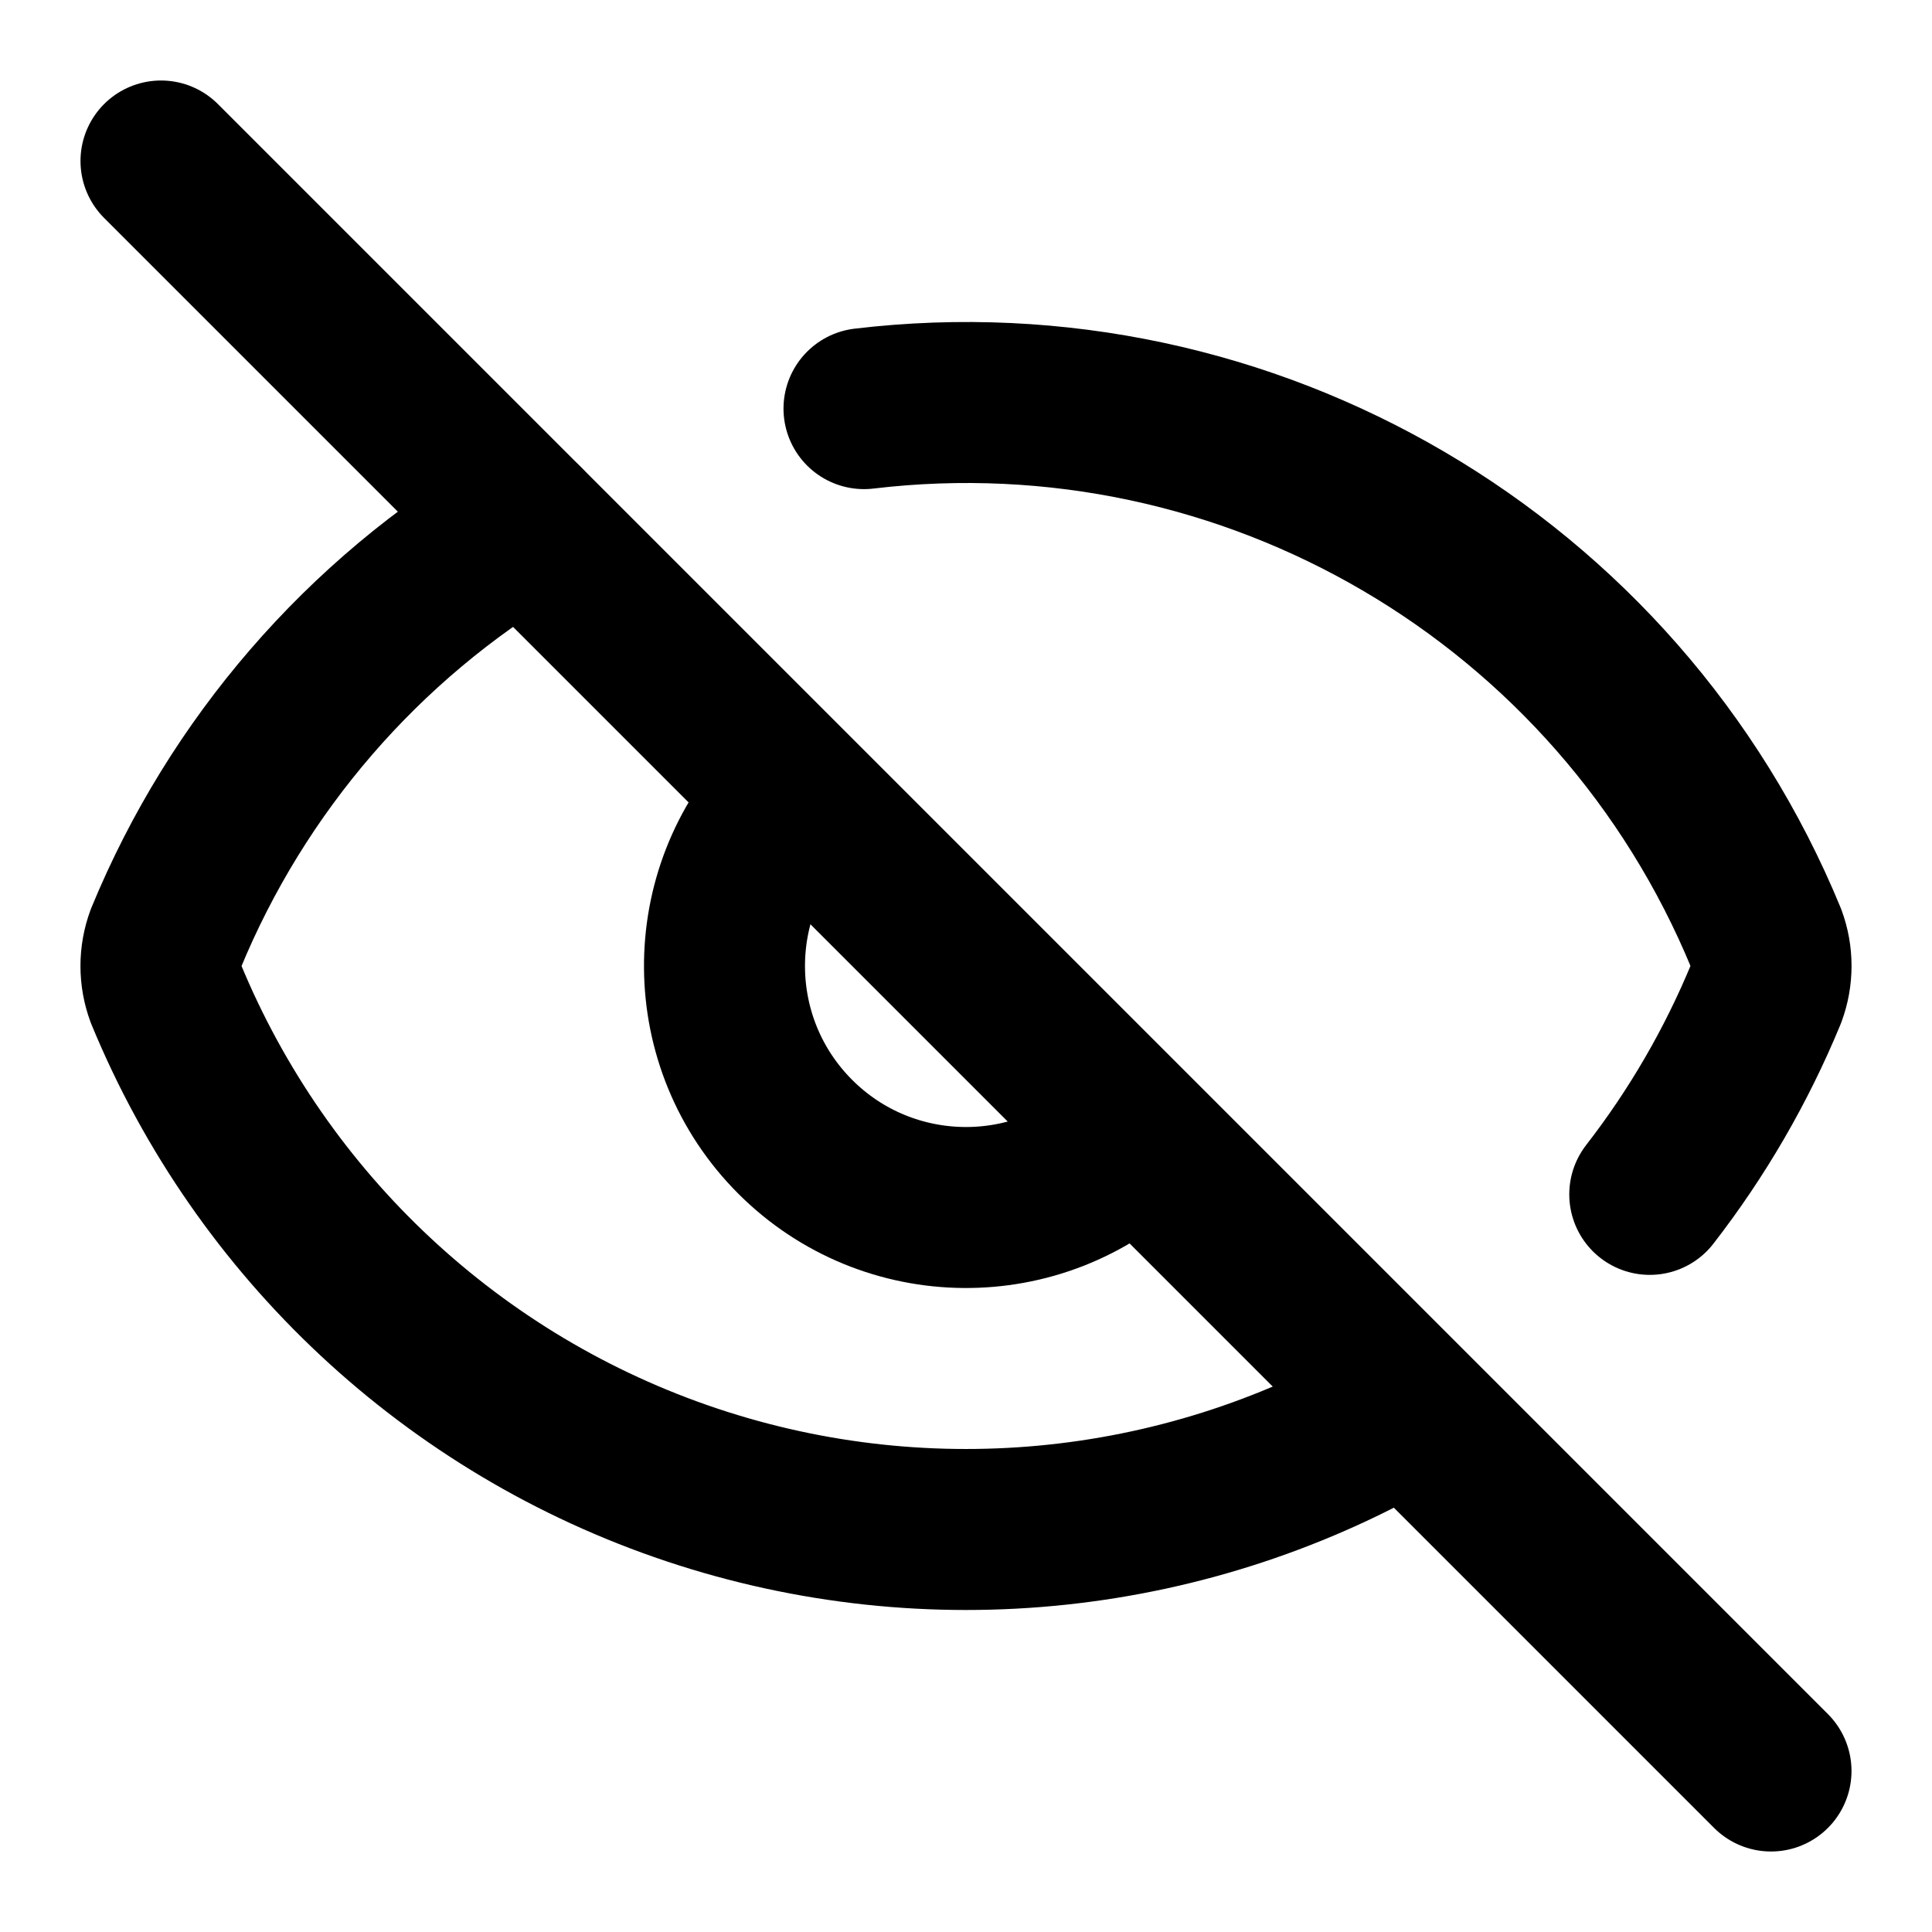
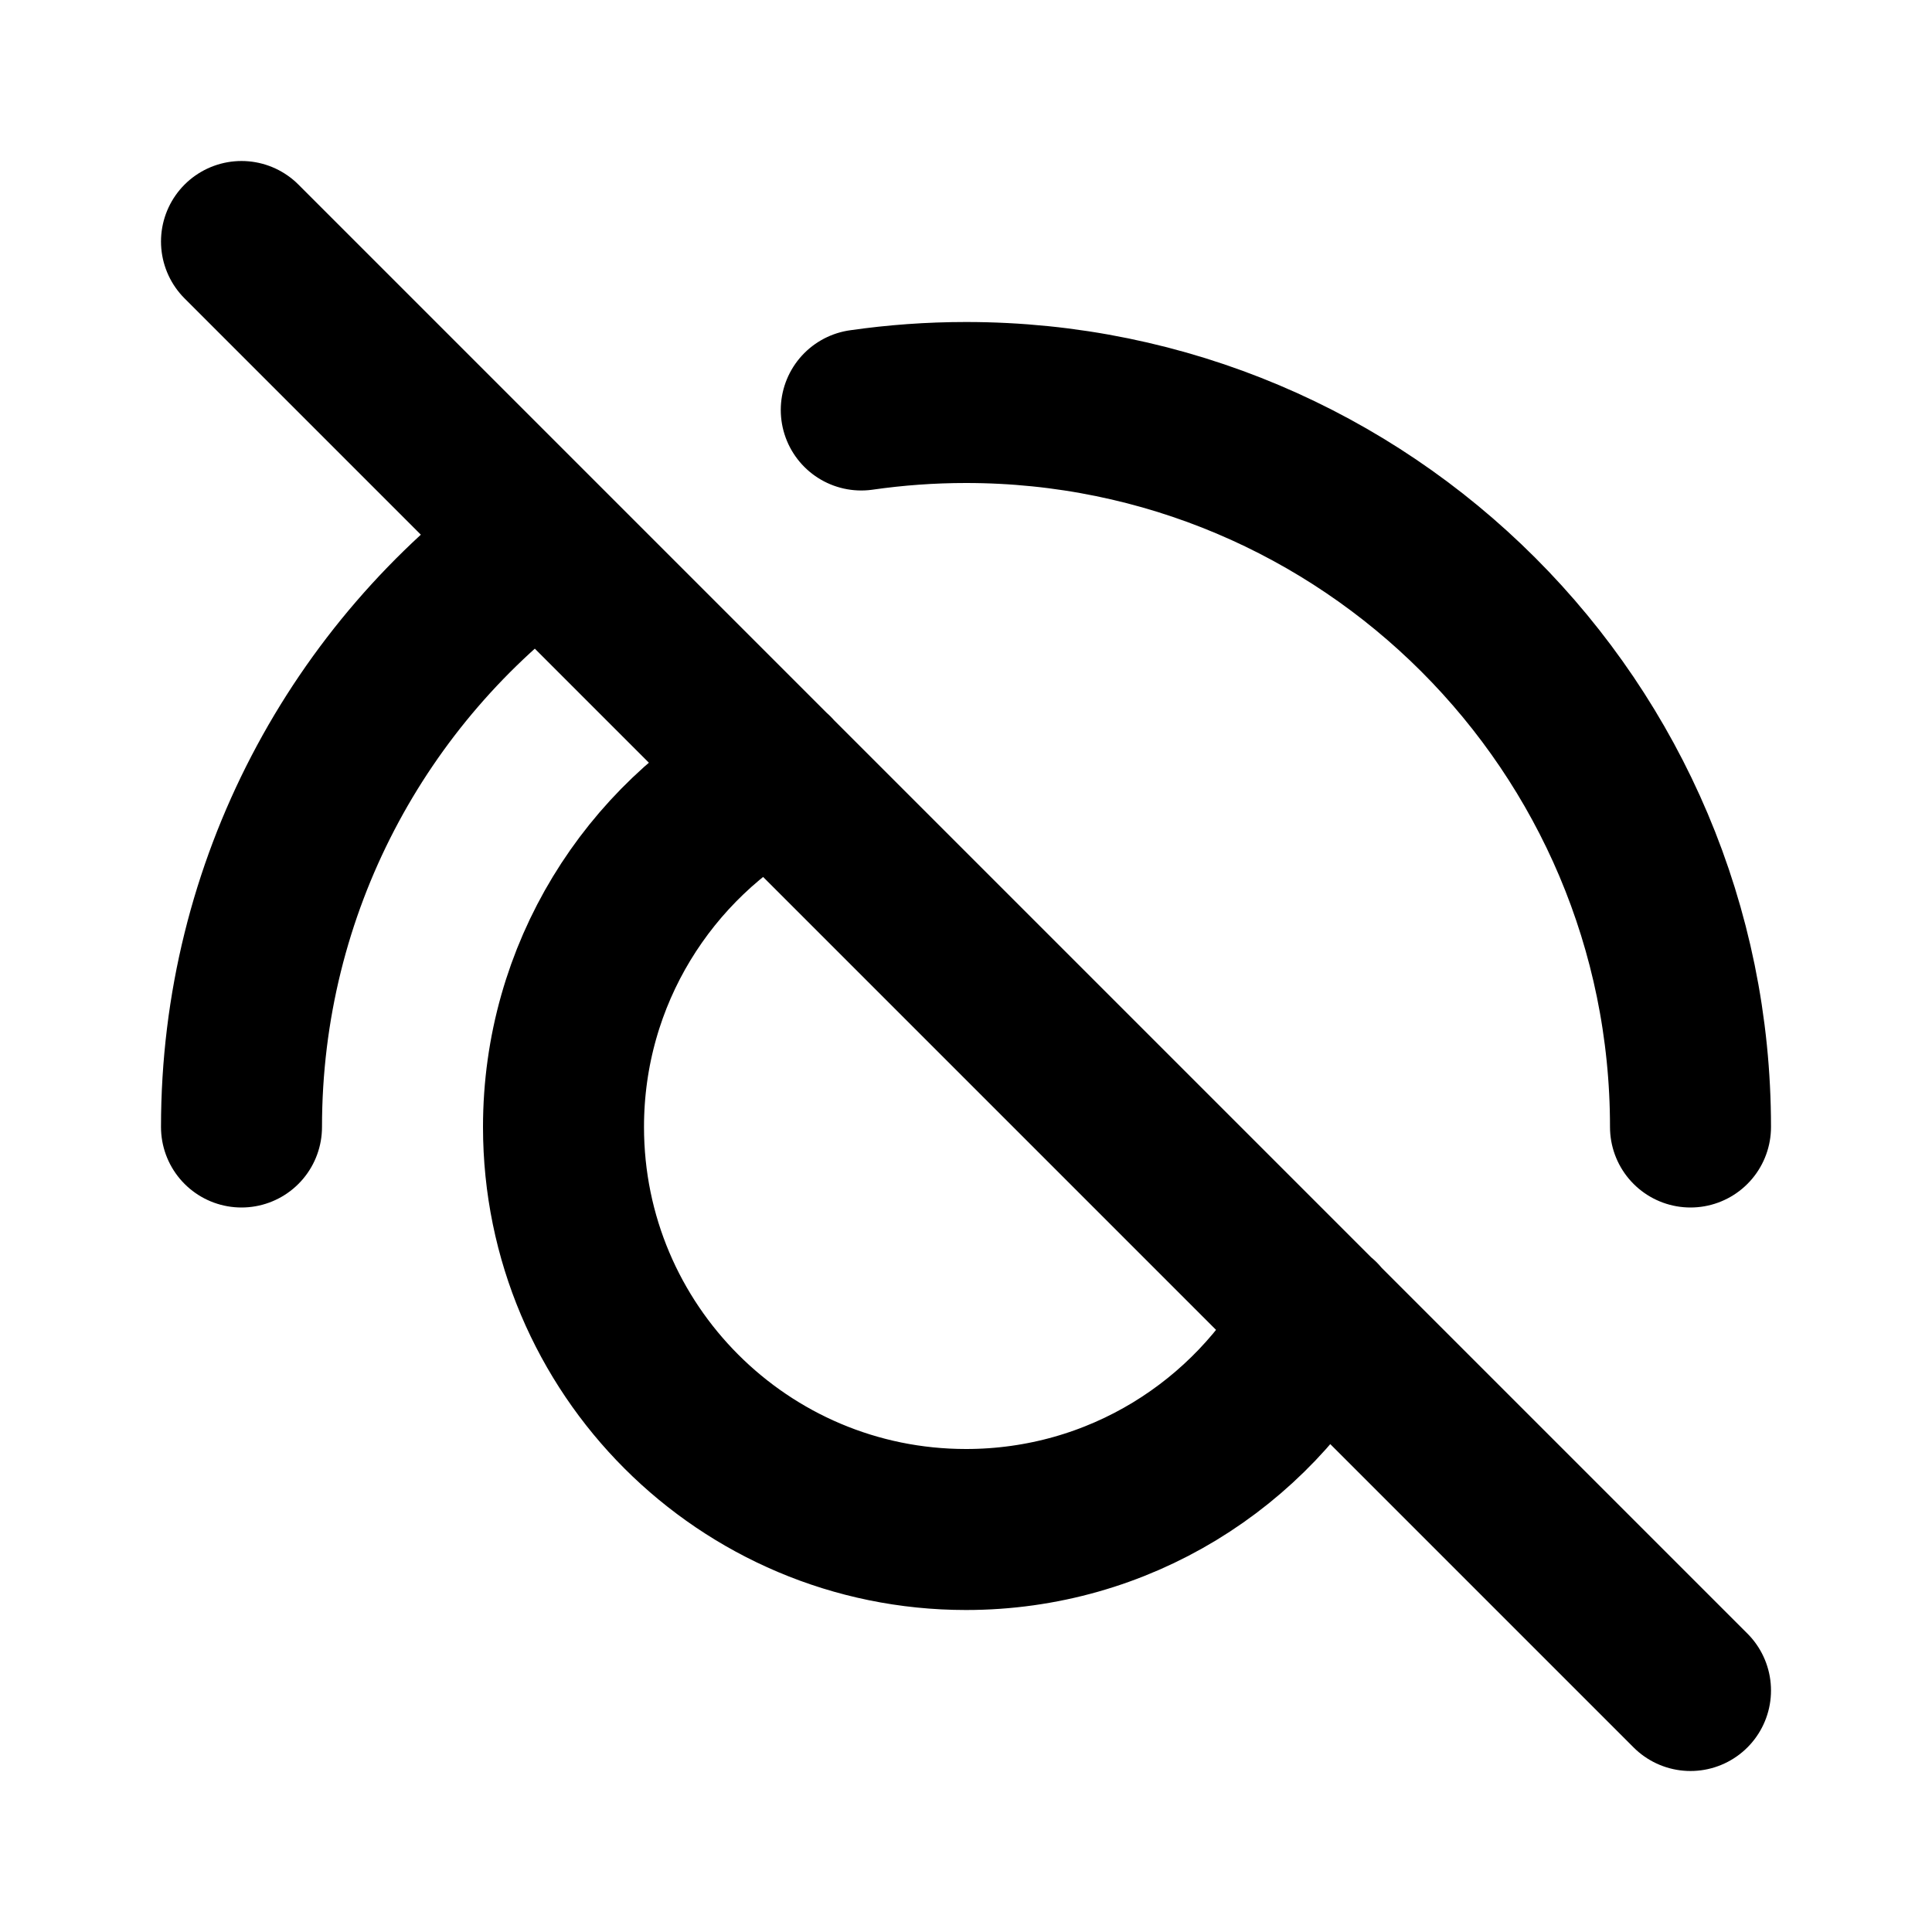
- <svg xmlns="http://www.w3.org/2000/svg" viewBox="0 0 24 24" fill="none" stroke="currentColor" stroke-width="2" stroke-linecap="round" stroke-linejoin="round">
-   <path d="M10.733 5.076a10.744 10.744 0 0 1 11.205 6.575 1 1 0 0 1 0 .696 10.747 10.747 0 0 1-1.444 2.49" />
-   <path d="M14.084 14.158a3 3 0 0 1-4.242-4.242" />
-   <path d="M17.479 17.499a10.75 10.75 0 0 1-15.417-5.151 1 1 0 0 1 0-.696 10.75 10.75 0 0 1 4.446-5.143" />
-   <path d="m2 2 20 20" />
+ <svg xmlns="http://www.w3.org/2000/svg" width="800px" height="800px" viewBox="0 0 24 24" fill="none">
+   <path d="M9.61 9.607C8.055 10.455 7 12.104 7 14C7 16.761 9.239 19 12 19C13.897 19 15.547 17.944 16.394 16.388M21 14C21 9.029 16.971 5 12 5C11.558 5 11.124 5.032 10.699 5.093M3 14C3 11.007 4.461 8.355 6.709 6.719M3 3L21 21" stroke="#000000" stroke-width="2" stroke-linecap="round" stroke-linejoin="round" />
</svg>
